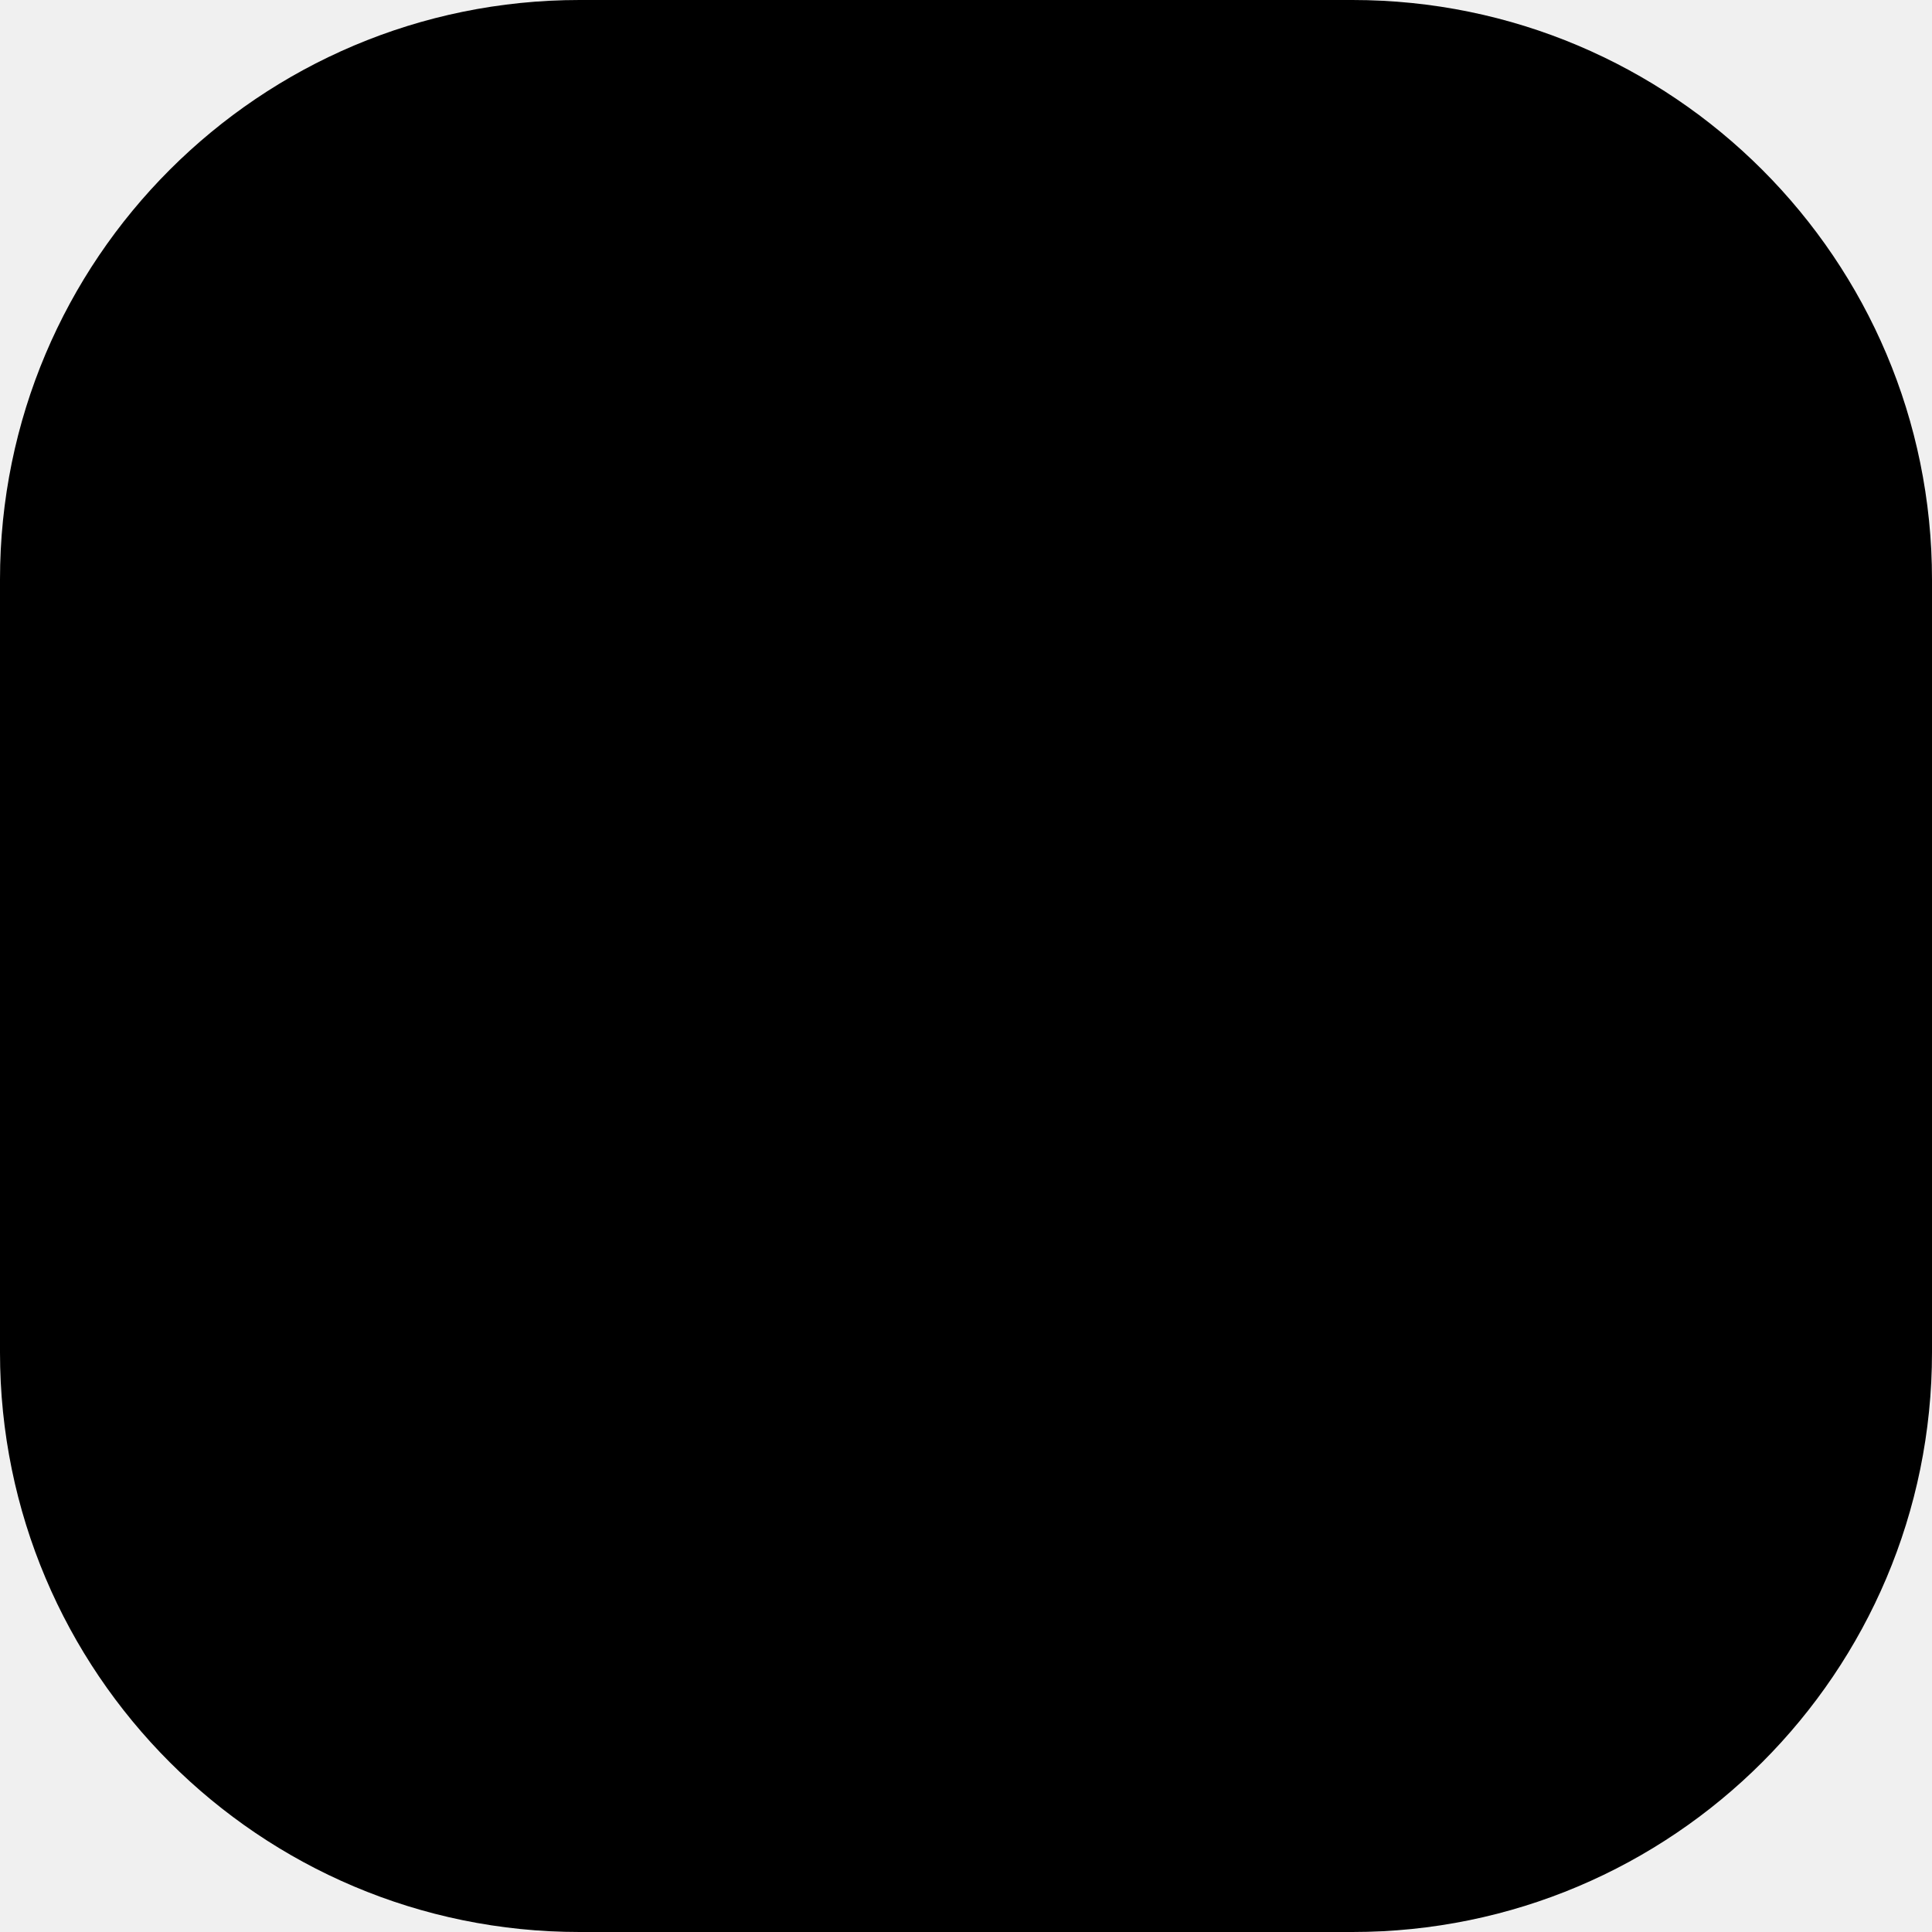
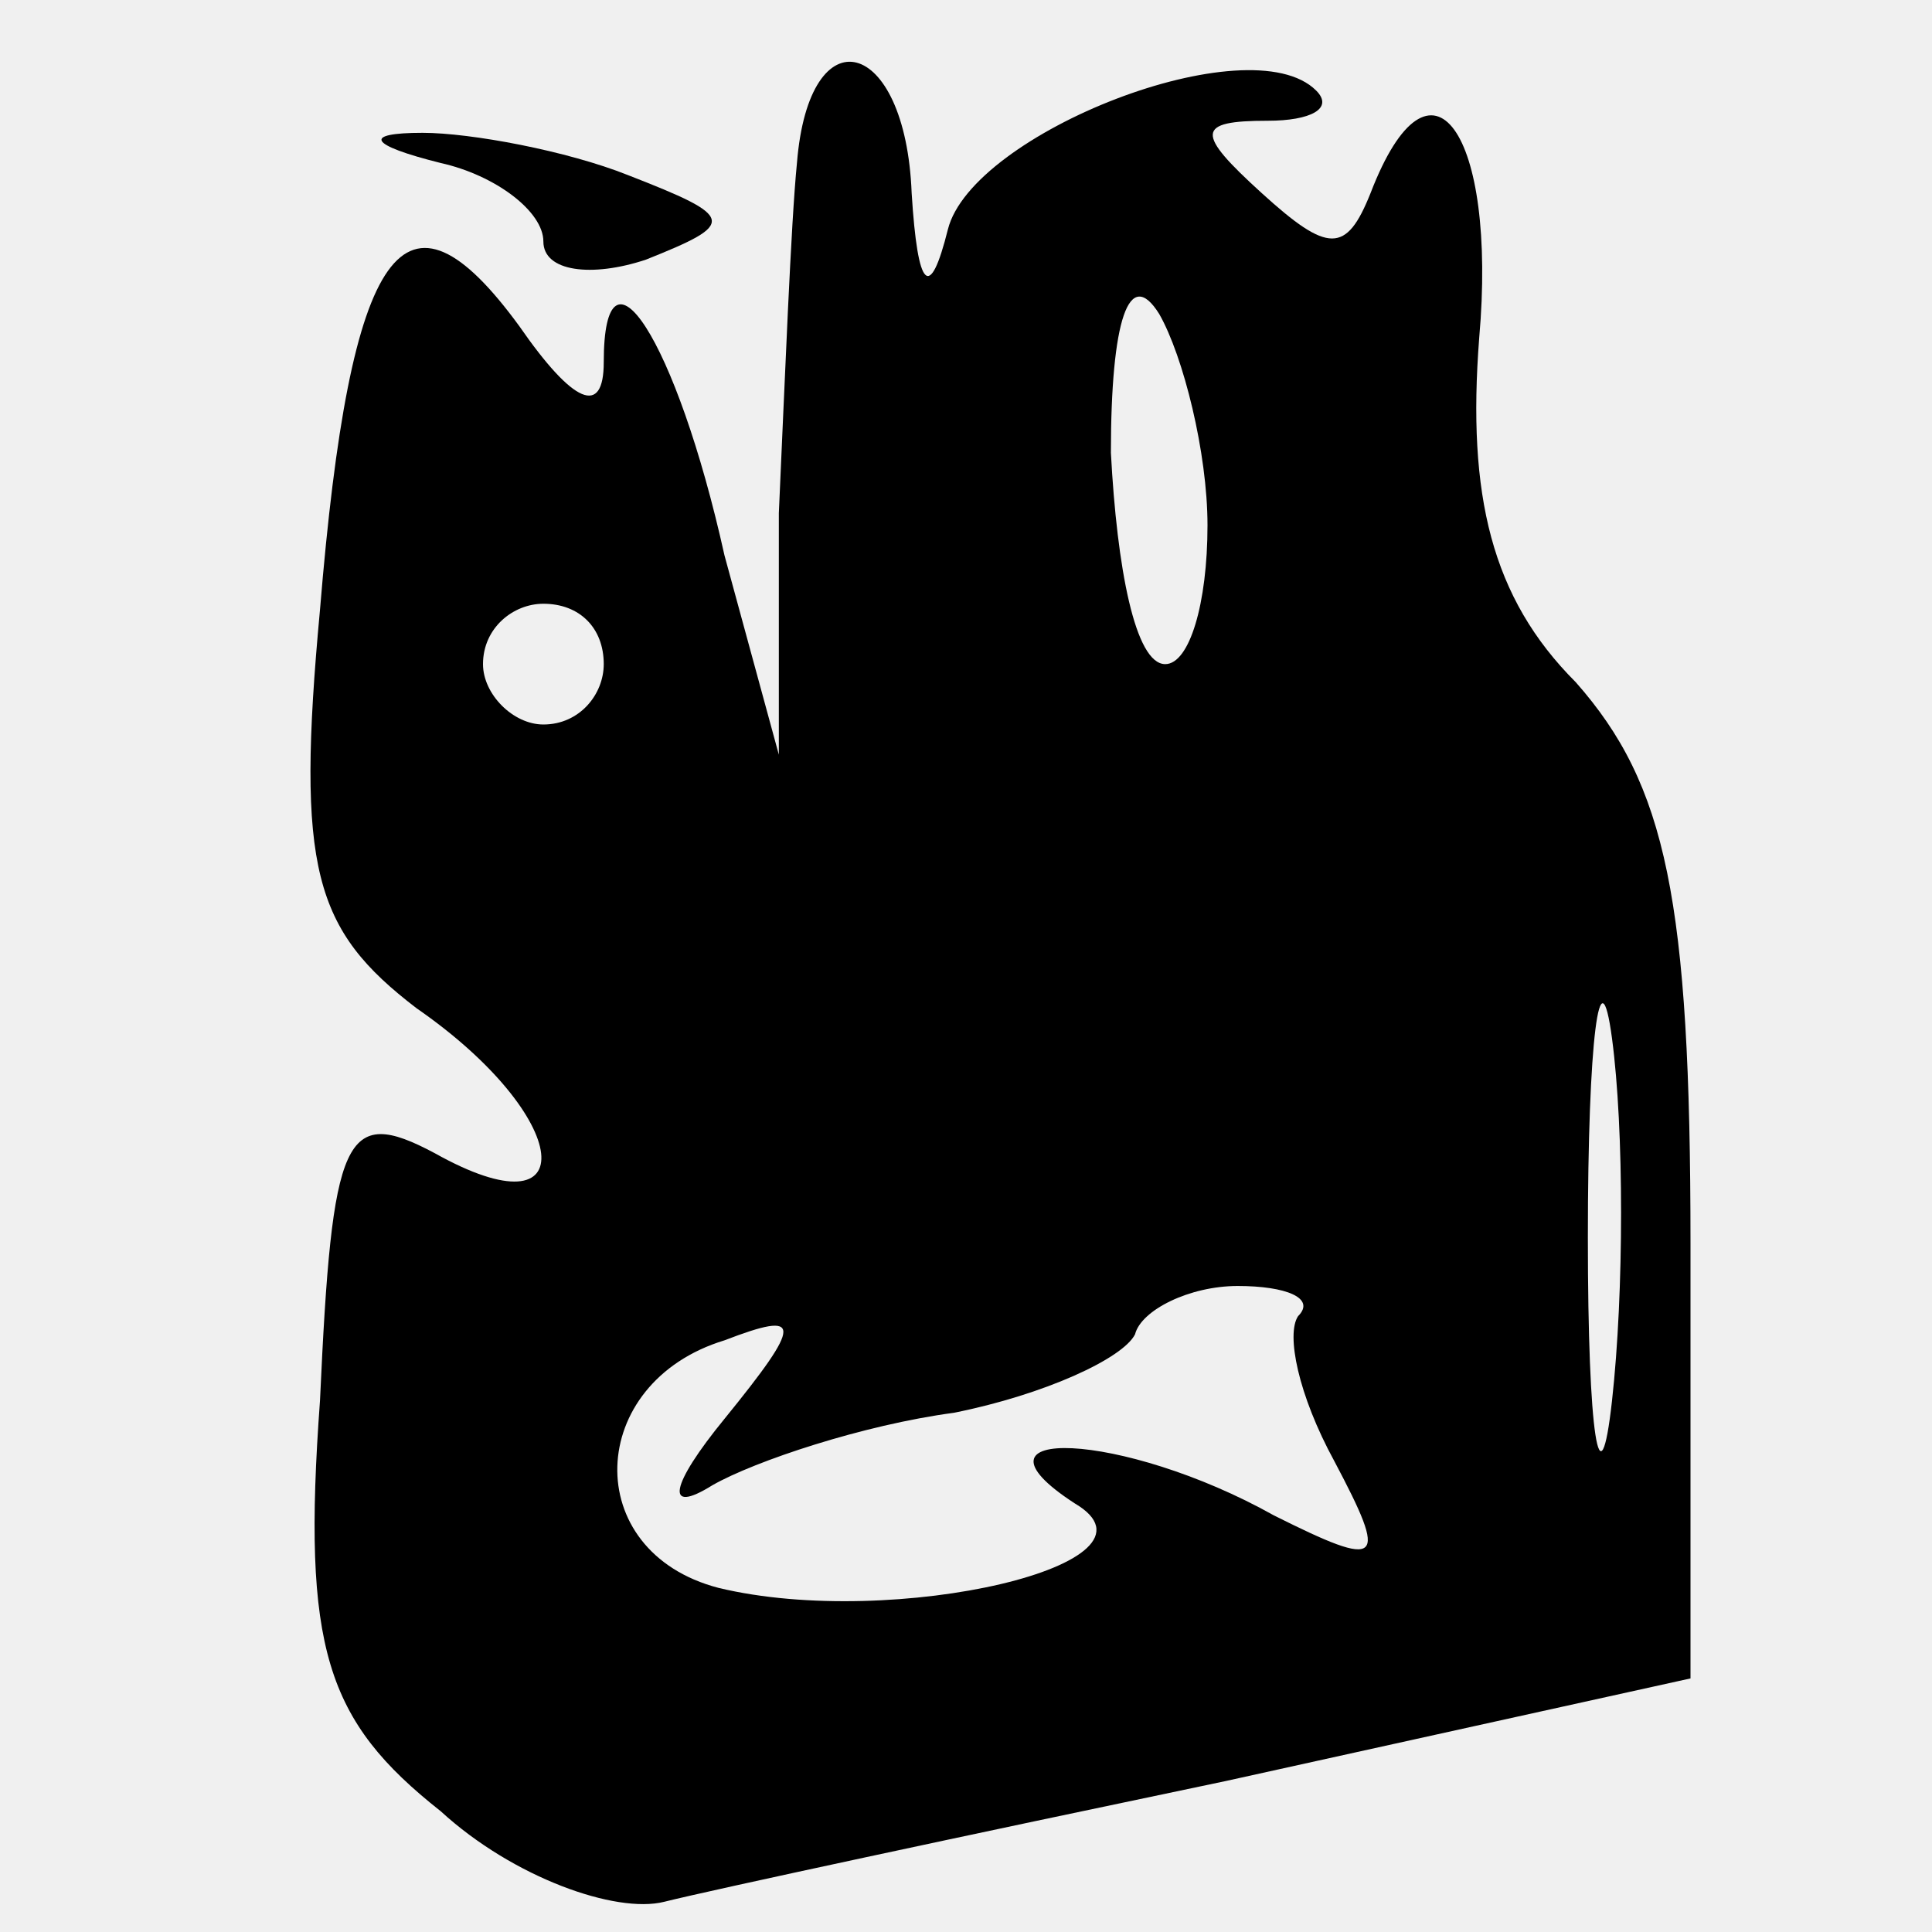
- <svg xmlns="http://www.w3.org/2000/svg" width="200" height="200" viewBox="0 0 200 200" fill="none">
-   <style>
- rect { fill: black}
- @media (prefers-color-scheme: dark) {
- rect { fill: white}
- }
- </style>
-   <rect width="200" height="200" rx="60" />
+ <svg xmlns="http://www.w3.org/2000/svg" version="1.0" width="32pt" height="32pt" viewBox="0 0 32 32" preserveAspectRatio="xMidYMid meet">
+   <g transform="translate(0,32) scale(0.1,-0.1)" fill="#000000" stroke="none">
+     <path d="M132 293 c-1 -10 -2 -36 -3 -58 l0 -40 -9 33 c-8 36 -20 54 -20 32 0 -9 -5 -7 -14 6 -19 26 -28 14 -33 -47 -4 -43 -1 -53 16 -66 26 -18 28 -38 3 -24 -15 8 -17 3 -19 -41 -3 -41 1 -53 20 -68 12 -11 29 -17 37 -15 8 2 50 11 93 20 l77 17 0 72 c0 57 -4 76 -19 93 -14 14 -18 31 -16 57 3 34 -8 50 -18 24 -4 -10 -7 -10 -18 0 -11 10 -11 12 1 12 7 0 11 2 8 5 -11 11 -57 -7 -61 -23 -3 -12 -5 -10 -6 6 -1 26 -17 30 -19 5z m68 -60 c0 -13 -3 -23 -7 -23 -5 0 -8 16 -9 35 0 22 3 31 8 23 4 -7 8 -23 8 -35z m-100 -23 c0 -5 -4 -10 -10 -10 -5 0 -10 5 -10 10 0 6 5 10 10 10 6 0 10 -4 10 -10z m167 -122 c-2 -18 -4 -6 -4 27 0 33 2 48 4 33 2 -15 2 -42 0 -60z m-52 14 c-2 -3 0 -13 6 -24 9 -17 8 -18 -10 -9 -25 14 -53 15 -33 2 17 -10 -30 -21 -59 -14 -23 6 -22 34 1 41 13 5 13 3 0 -13 -9 -11 -10 -16 -2 -11 7 4 25 10 40 12 15 3 28 9 30 13 1 4 9 8 17 8 8 0 13 -2 10 -5z" />
+     <path d="M73 293 c9 -2 17 -8 17 -13 0 -5 8 -6 17 -3 15 6 15 7 -3 14 -10 4 -26 7 -34 7 -10 0 -9 -2 3 -5z" />
+   </g>
</svg>
